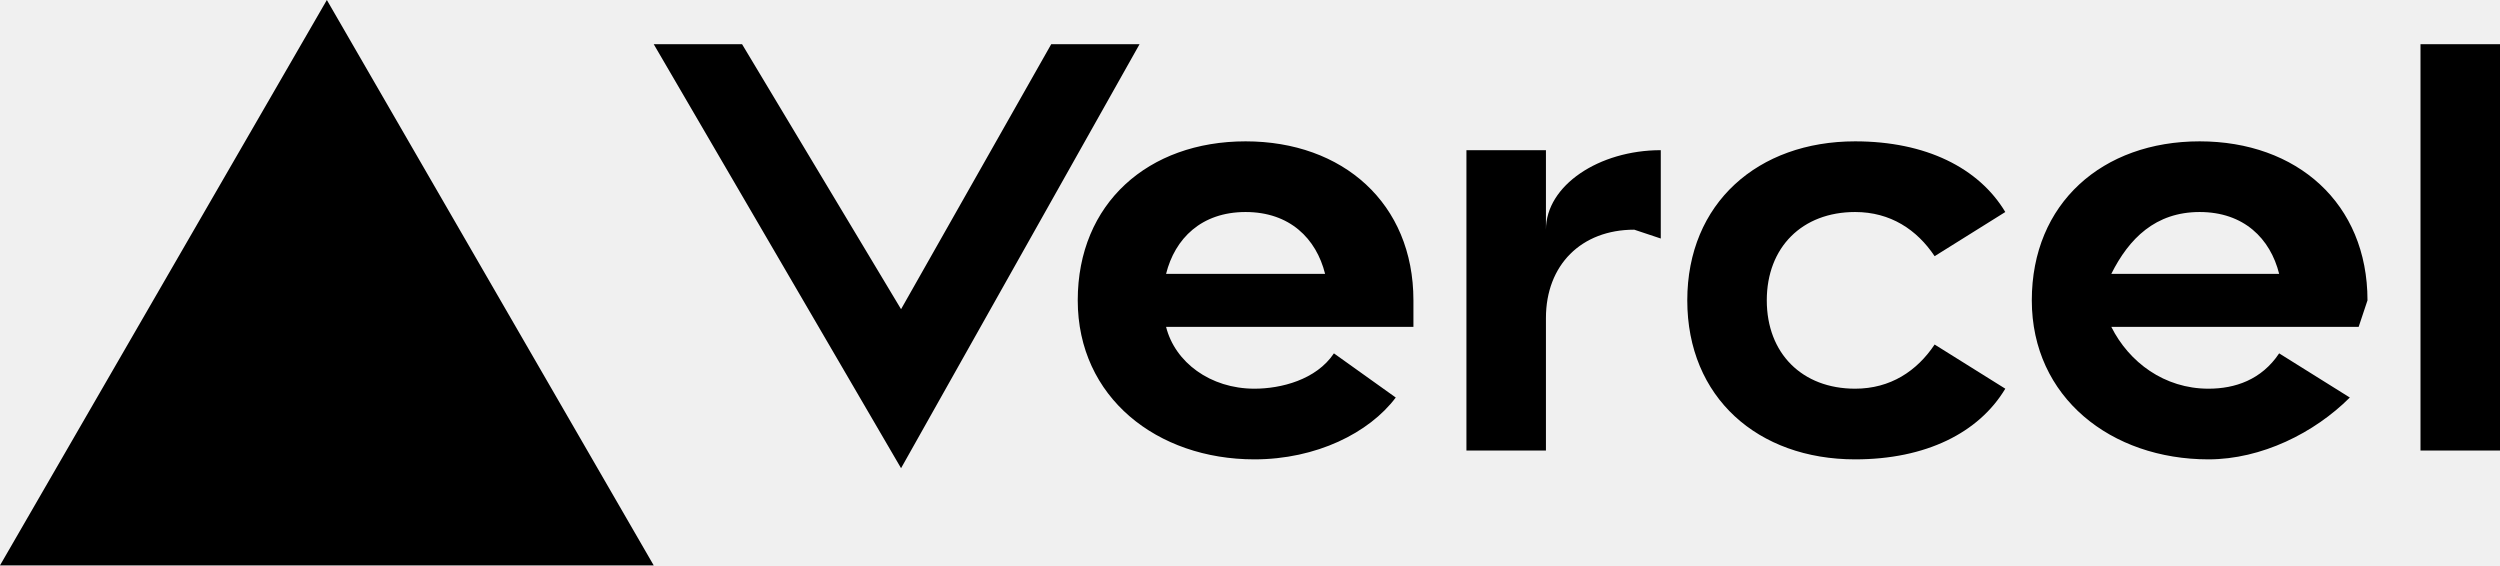
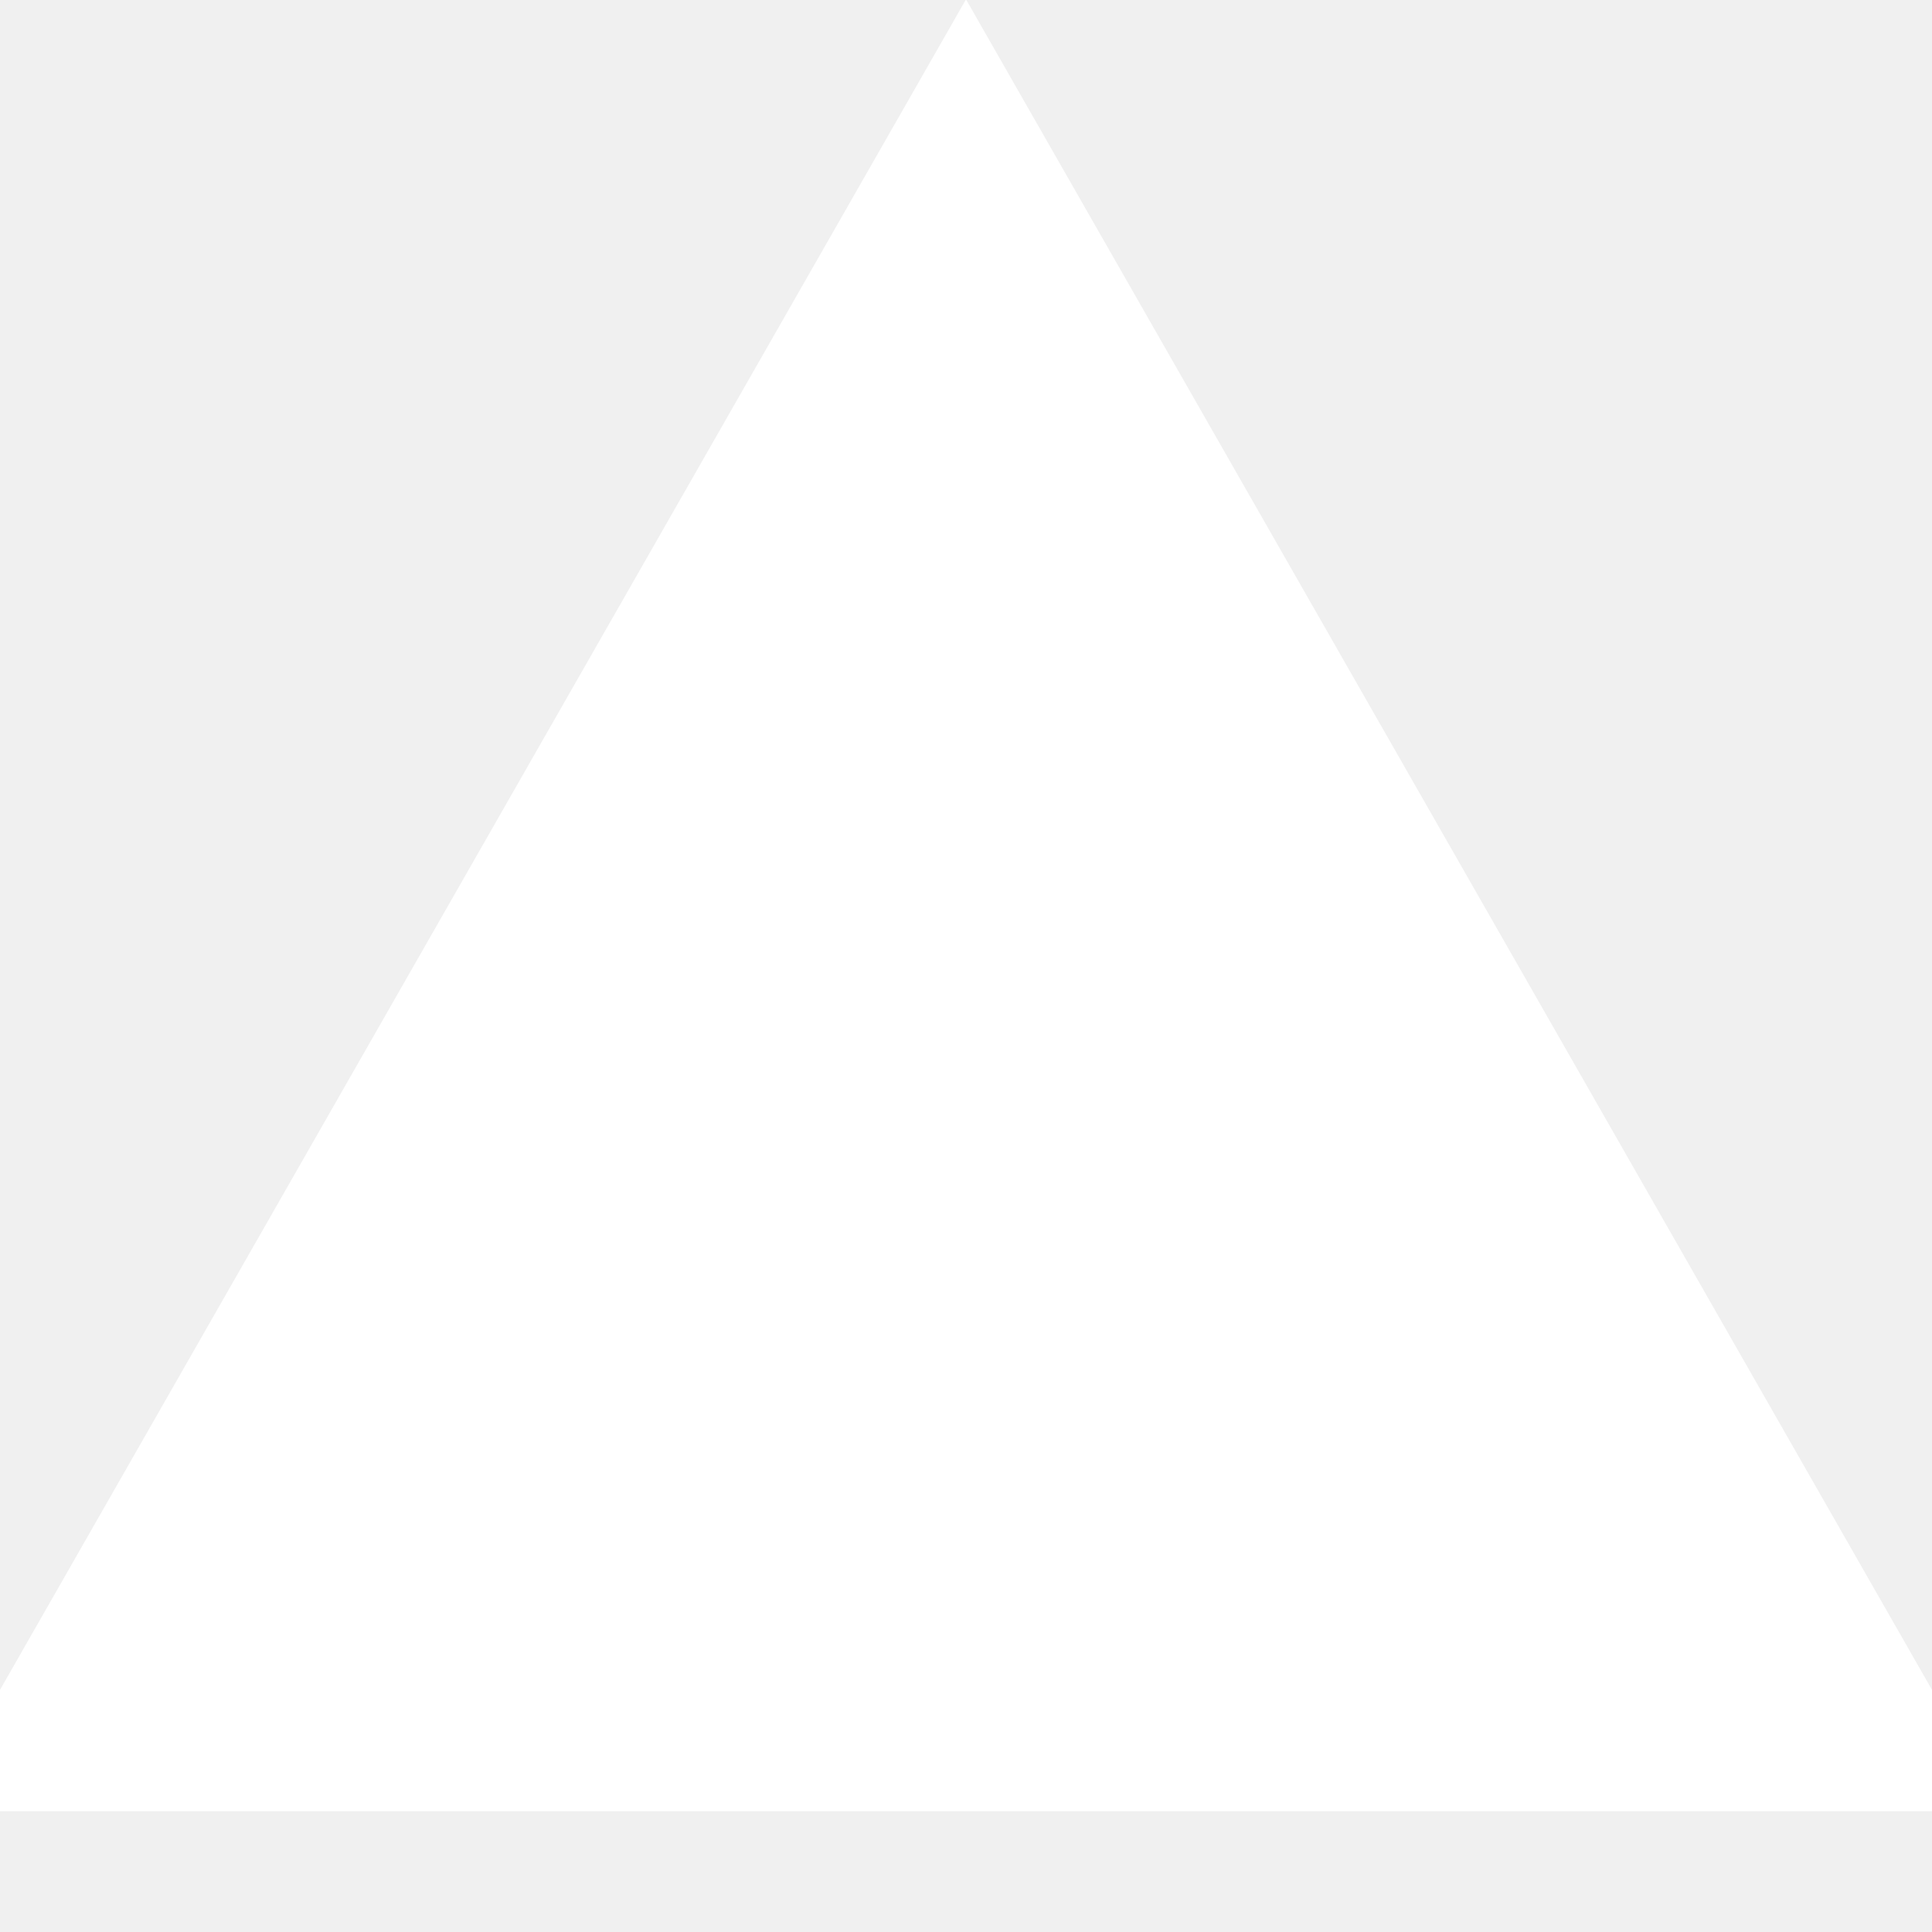
- <svg xmlns="http://www.w3.org/2000/svg" fill="none" viewBox="0 0 283 64">
-   <path fill="black" d="M141 16c-11 0-19 7-19 18s9 18 20 18c7 0 13-3 16-7l-7-5c-2 3-6 4-9 4-5 0-9-3-10-7h28v-3c0-11-8-18-19-18zm-9 15c1-4 4-7 9-7s8 3 9 7h-18zm117-15c-11 0-19 7-19 18s9 18 20 18c6 0 12-3 16-7l-8-5c-2 3-5 4-8 4-5 0-9-3-11-7h28l1-3c0-11-8-18-19-18zm-10 15c2-4 5-7 10-7s8 3 9 7h-19zm-39 3c0 6 4 10 10 10 4 0 7-2 9-5l8 5c-3 5-9 8-17 8-11 0-19-7-19-18s8-18 19-18c8 0 14 3 17 8l-8 5c-2-3-5-5-9-5-6 0-10 4-10 10zm83-29v46h-9V5h9zM37 0l37 64H0L37 0zm92 5-27 48L74 5h10l18 30 17-30h10zm59 12v10l-3-1c-6 0-10 4-10 10v15h-9V17h9v9c0-5 6-9 13-9z" />
+ <svg xmlns="http://www.w3.org/2000/svg" width="800px" height="800px" viewBox="0 0 24 24" fill="none" stroke="#ffffff">
+   <g id="SVGRepo_bgCarrier" stroke-width="0" />
+   <g id="SVGRepo_tracerCarrier" stroke-linecap="round" stroke-linejoin="round" />
+   <g id="SVGRepo_iconCarrier">
+     <path d="M12 1L24 22H0L12 1Z" fill="#FFFFFF" />
+   </g>
</svg>
